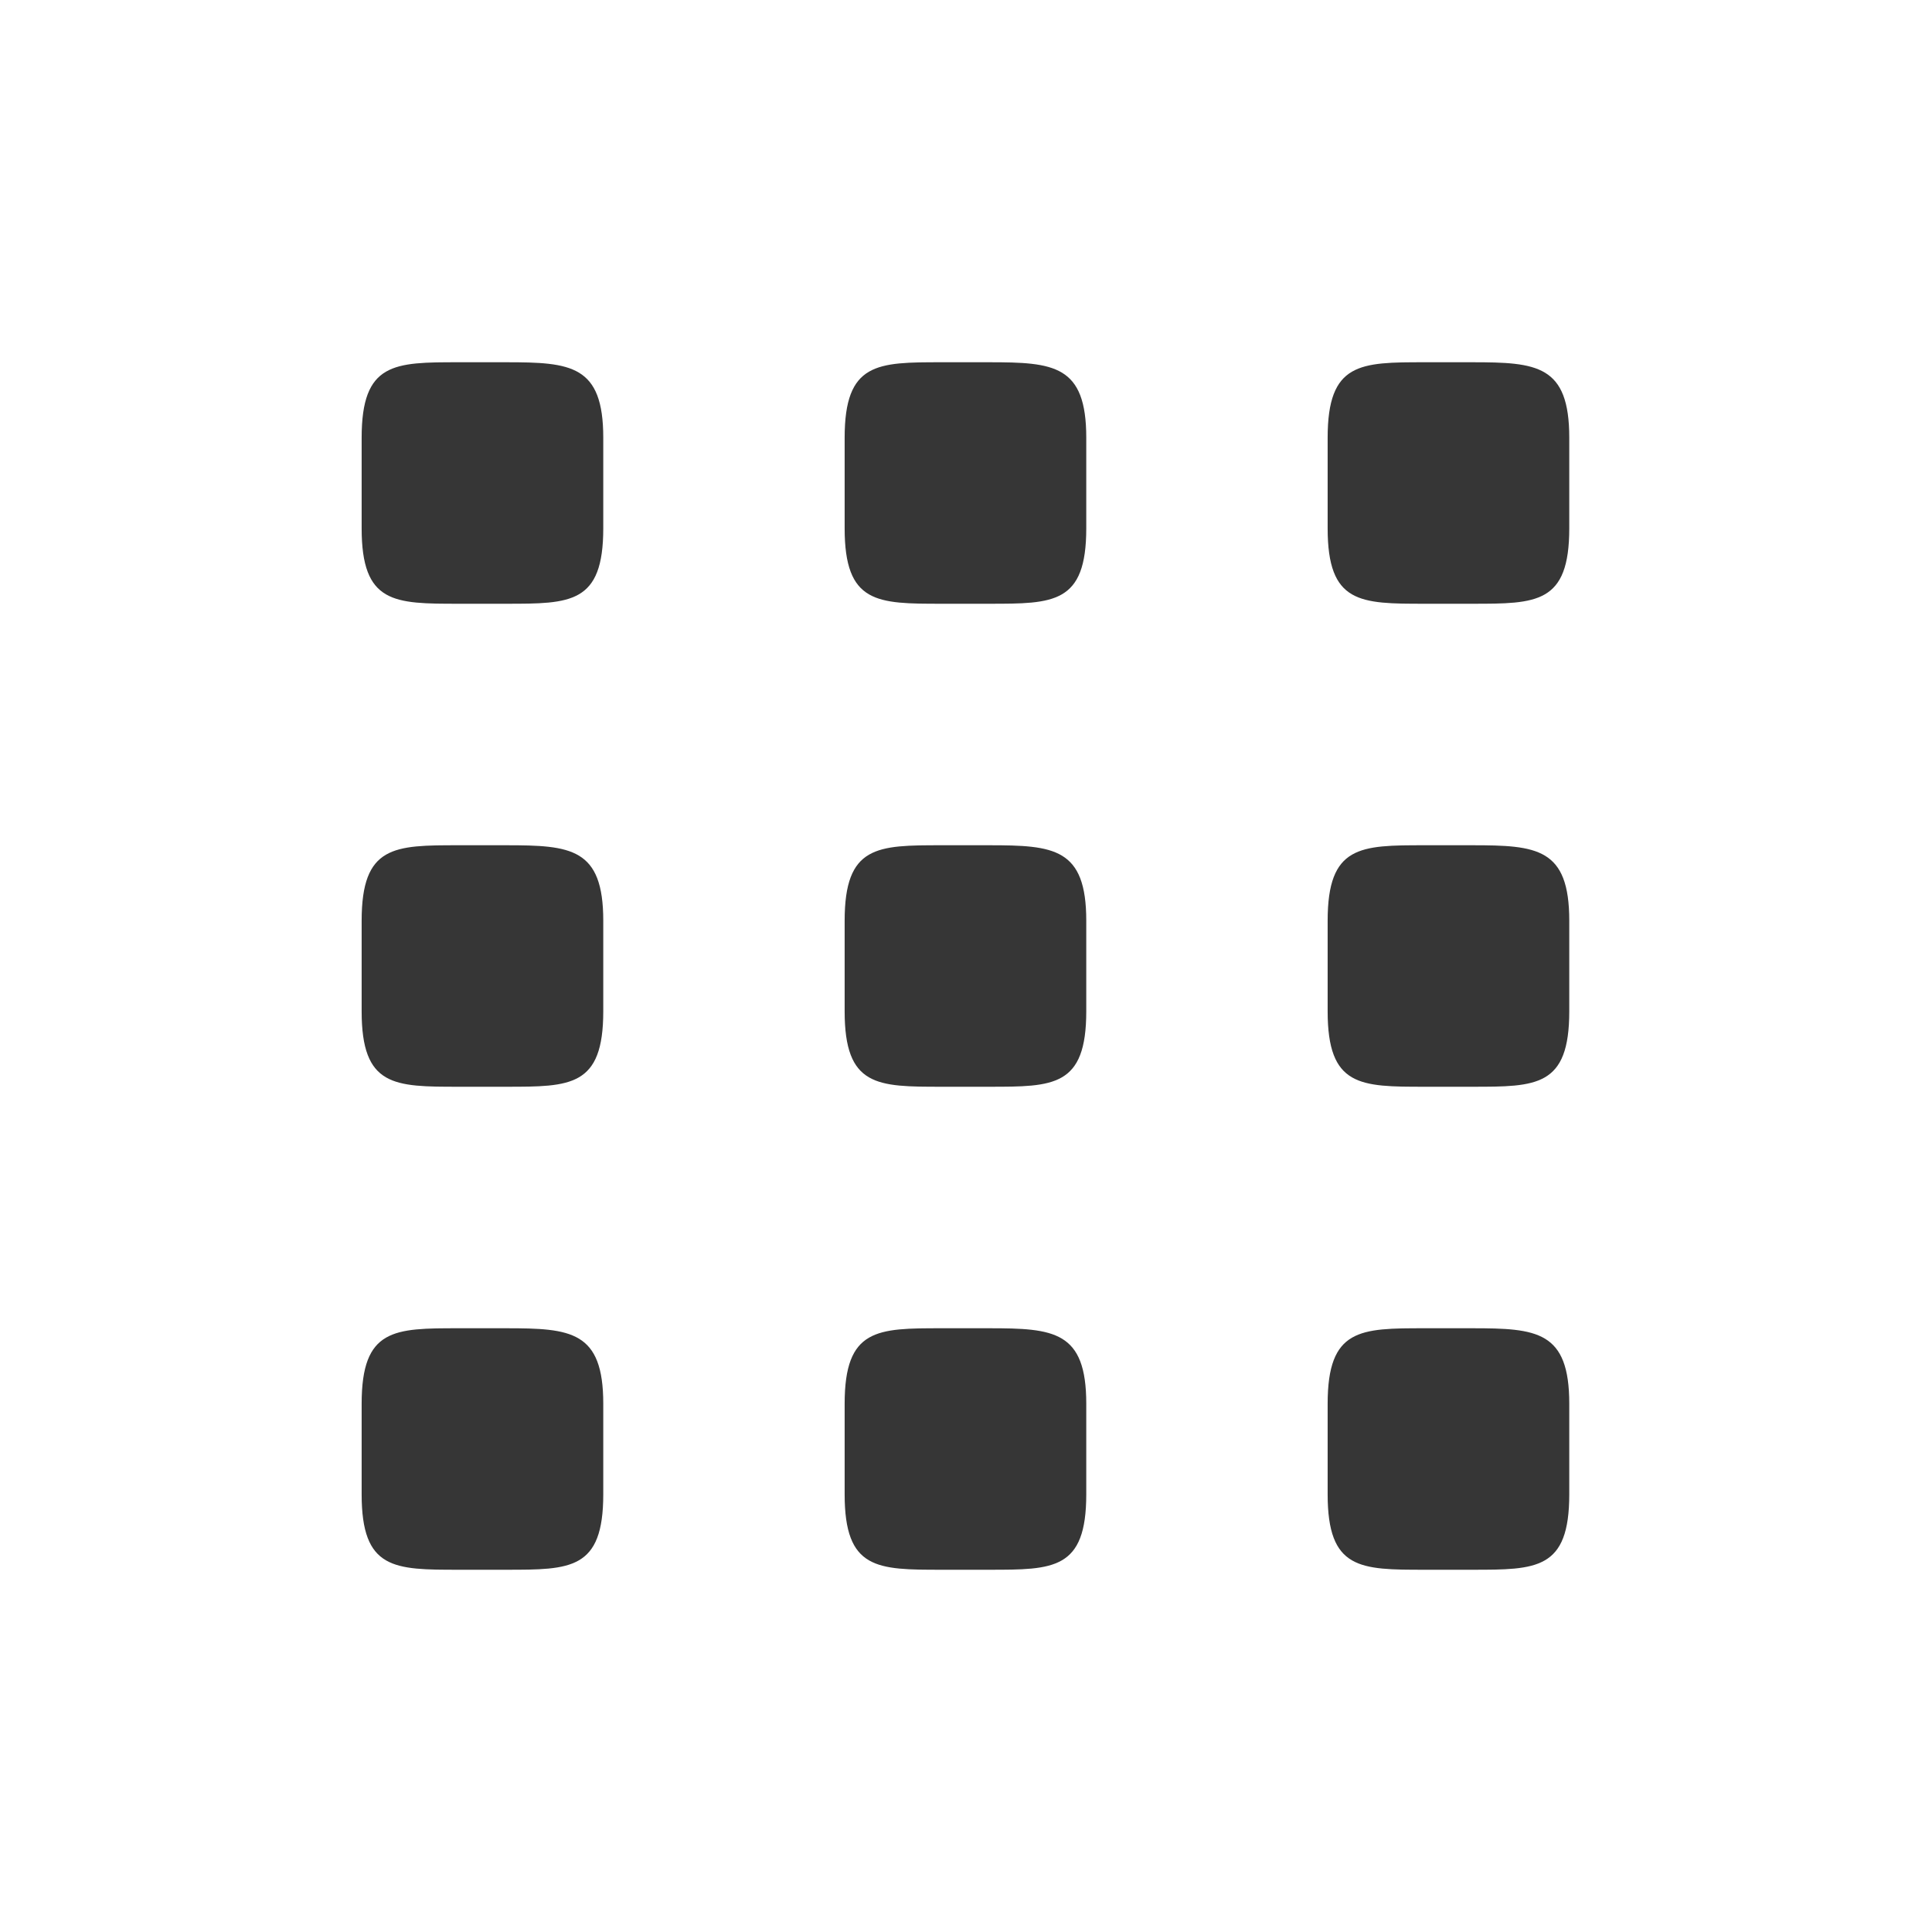
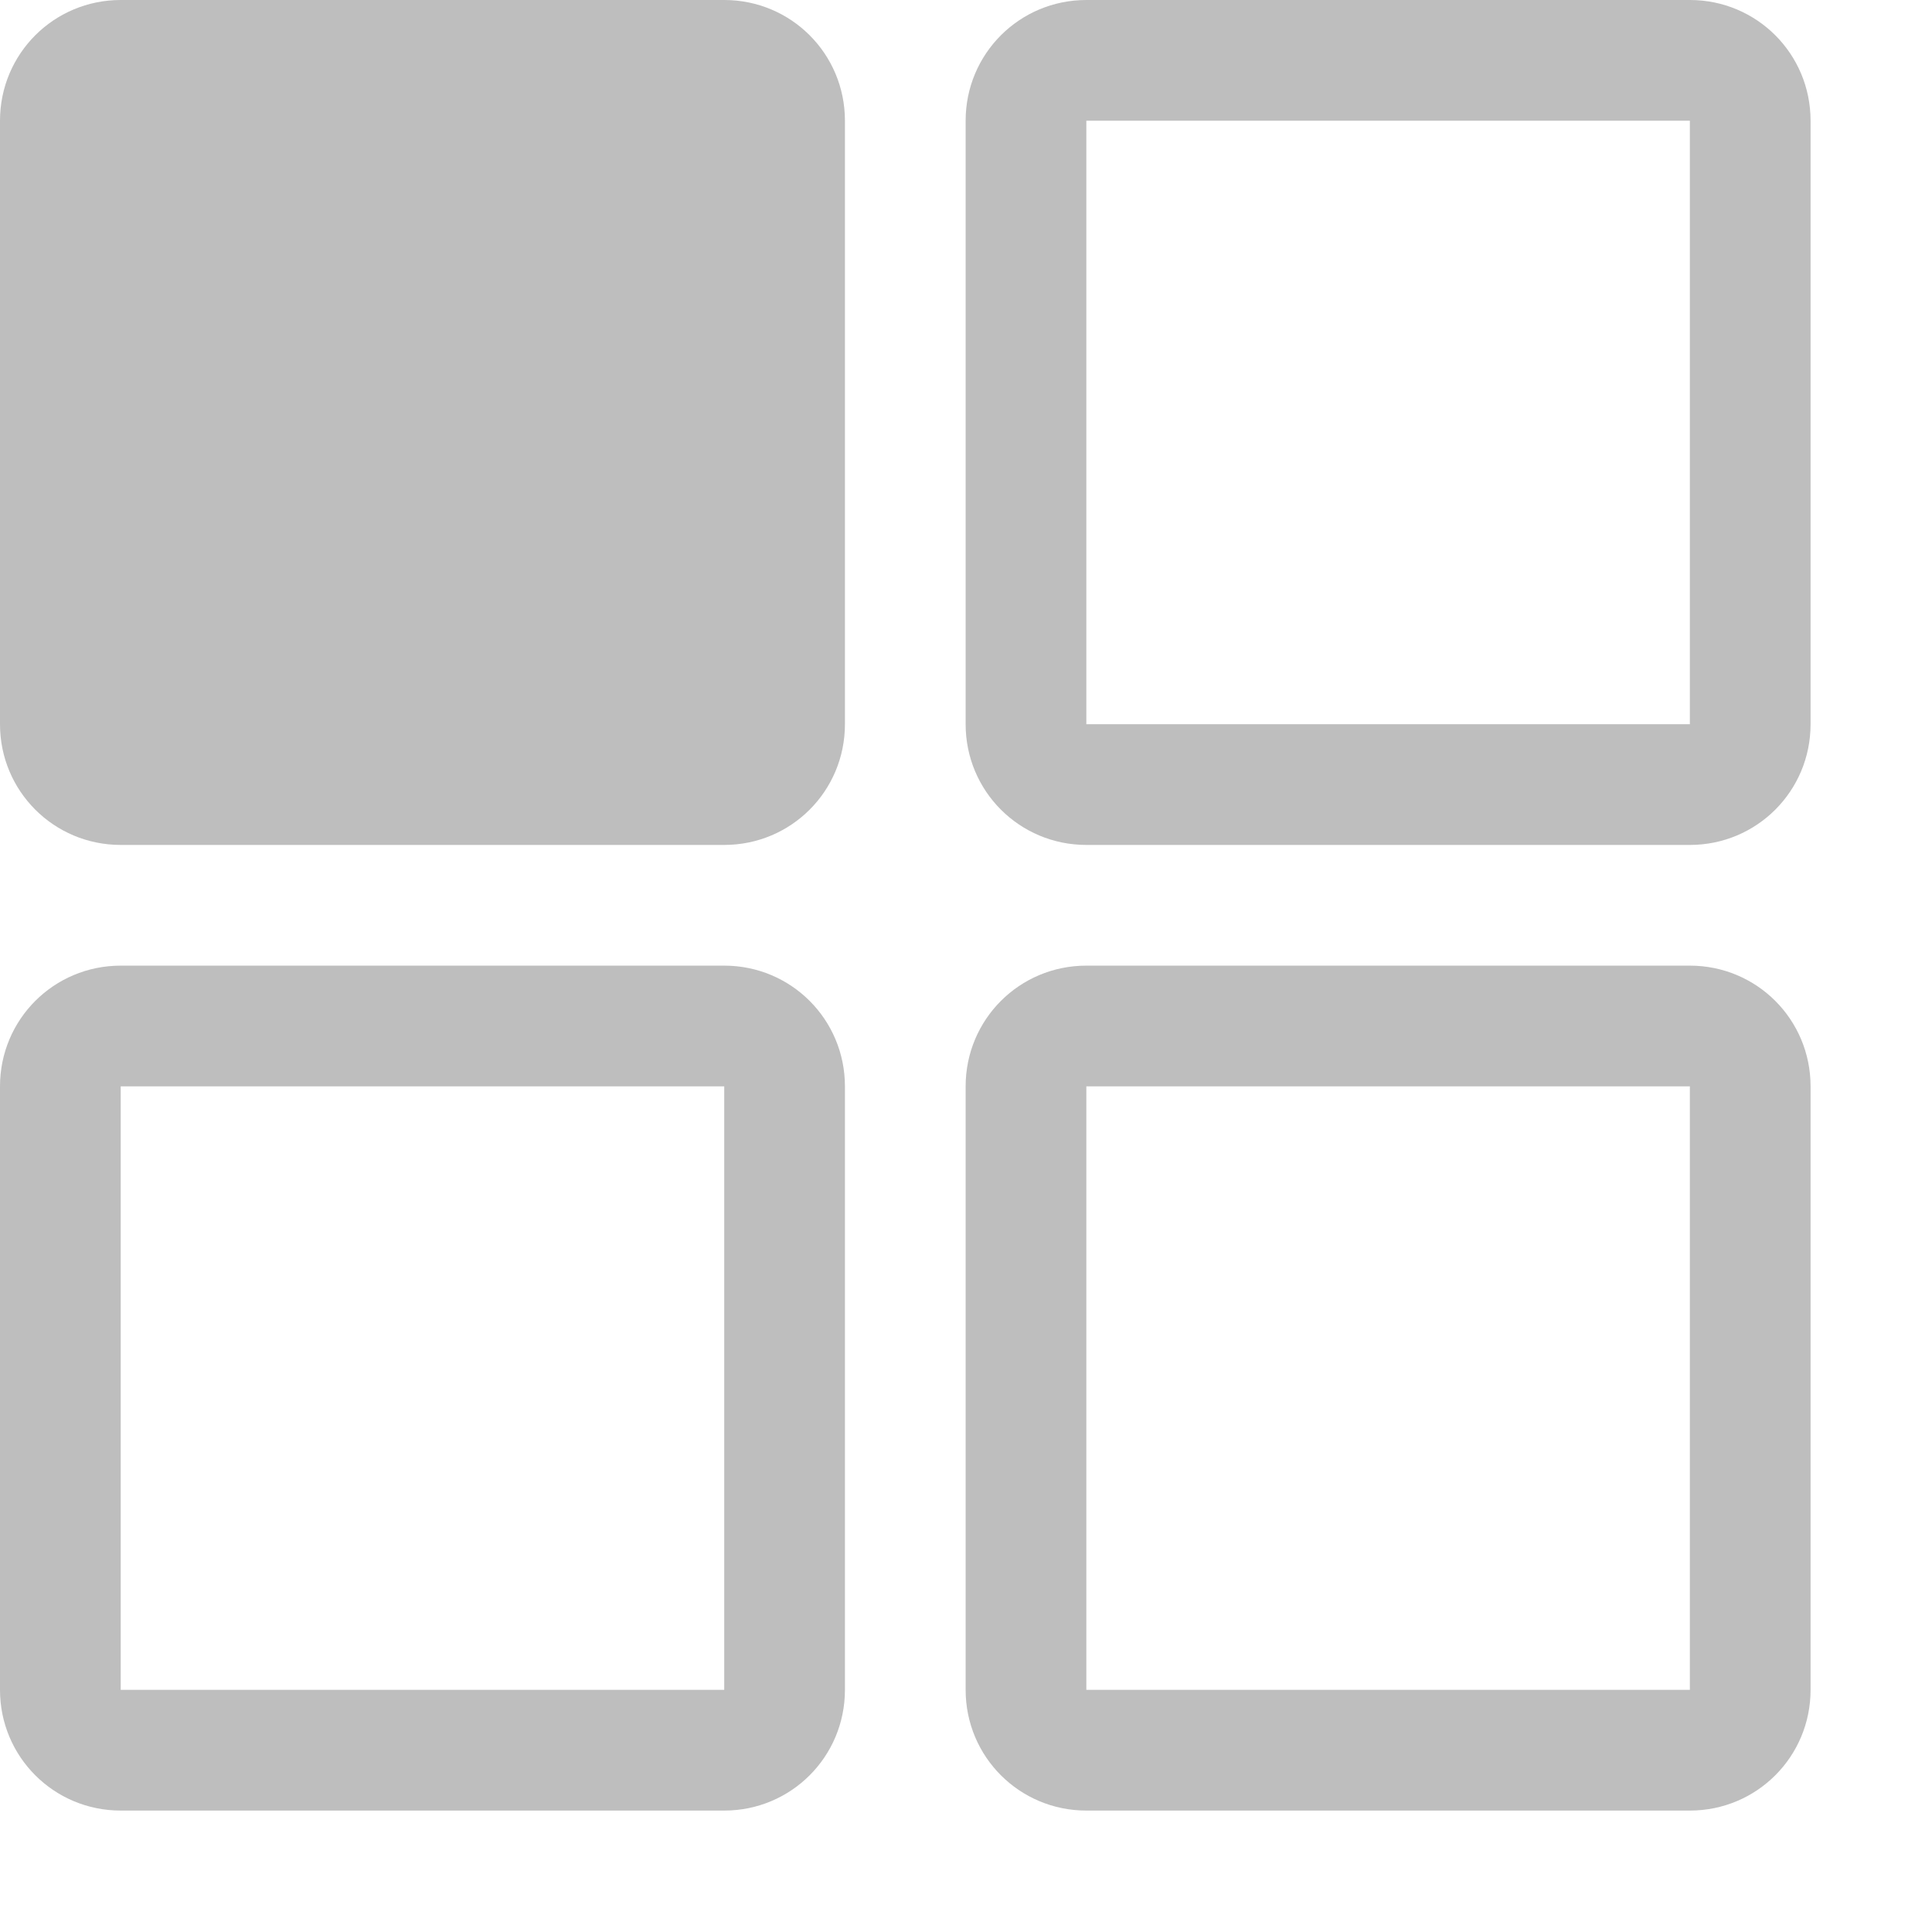
- <svg xmlns="http://www.w3.org/2000/svg" version="1.1" viewBox="0 0 16 16">
-   <g transform="translate(-512,-484)">
-     <path d="m515.8 487c-0.536 0-0.805 1.5e-4 -0.805 0.625v0.75c0 0.625 0.268 0.625 0.805 0.625h0.391c0.536 0 0.805-1.5e-4 0.805-0.625v-0.75c0-0.603-0.268-0.625-0.805-0.625zm4 0c-0.536 0-0.805 1.5e-4 -0.805 0.625v0.75c0 0.625 0.268 0.625 0.805 0.625h0.391c0.536 0 0.805-1.5e-4 0.805-0.625v-0.75c0-0.603-0.268-0.625-0.805-0.625zm4 0c-0.536 0-0.805 1.5e-4 -0.805 0.625v0.75c0 0.625 0.268 0.625 0.805 0.625h0.391c0.536 0 0.805-1.5e-4 0.805-0.625v-0.75c0-0.603-0.268-0.625-0.805-0.625zm-8 4c-0.536 0-0.805 1.5e-4 -0.805 0.625v0.75c0 0.625 0.268 0.625 0.805 0.625h0.391c0.536 0 0.805-1.5e-4 0.805-0.625v-0.75c0-0.603-0.268-0.625-0.805-0.625zm4 0c-0.536 0-0.805 1.5e-4 -0.805 0.625v0.75c0 0.625 0.268 0.625 0.805 0.625h0.391c0.536 0 0.805-1.5e-4 0.805-0.625v-0.75c0-0.603-0.268-0.625-0.805-0.625zm4 0c-0.536 0-0.805 1.5e-4 -0.805 0.625v0.75c0 0.625 0.268 0.625 0.805 0.625h0.391c0.536 0 0.805-1.5e-4 0.805-0.625v-0.75c0-0.603-0.268-0.625-0.805-0.625zm-8 4c-0.536 0-0.805 1.5e-4 -0.805 0.625v0.75c0 0.625 0.268 0.625 0.805 0.625h0.391c0.536 0 0.805-1.5e-4 0.805-0.625v-0.75c0-0.603-0.268-0.625-0.805-0.625zm4 0c-0.536 0-0.805 1.5e-4 -0.805 0.625v0.75c0 0.625 0.268 0.625 0.805 0.625h0.391c0.536 0 0.805-1.5e-4 0.805-0.625v-0.75c0-0.603-0.268-0.625-0.805-0.625zm4 0c-0.536 0-0.805 1.5e-4 -0.805 0.625v0.75c0 0.625 0.268 0.625 0.805 0.625h0.391c0.536 0 0.805-1.5e-4 0.805-0.625v-0.75c0-0.603-0.268-0.625-0.805-0.625z" color="#000000" fill="#363636" />
+ <svg xmlns="http://www.w3.org/2000/svg" version="1.1" viewBox="0 0 16.006 16">
+   <g fill="#bebebe">
+     <path d="m1 0h5c0.554 0 1 0.446 1 1v5c0 0.554-0.446 1-1 1h-5c-0.554 0-1-0.446-1-1v-5c0-0.554 0.446-1 1-1z" />
+     <path d="m9 0c-0.554 0-1 0.446-1 1v5c0 0.554 0.446 1 1 1h5c0.554 0 1-0.446 1-1v-5c0-0.554-0.446-1-1-1h-5zm0 1h5v5h-5v-5z" />
+     <path d="m9 8c-0.554 0-1 0.446-1 1v5c0 0.554 0.446 1 1 1h5c0.554 0 1-0.446 1-1v-5c0-0.554-0.446-1-1-1zm0 1h5v5h-5z" />
+     <path d="m1 8c-0.554 0-1 0.446-1 1v5c0 0.554 0.446 1 1 1h5c0.554 0 1-0.446 1-1v-5c0-0.554-0.446-1-1-1zm0 1h5v5h-5z" />
  </g>
</svg>
